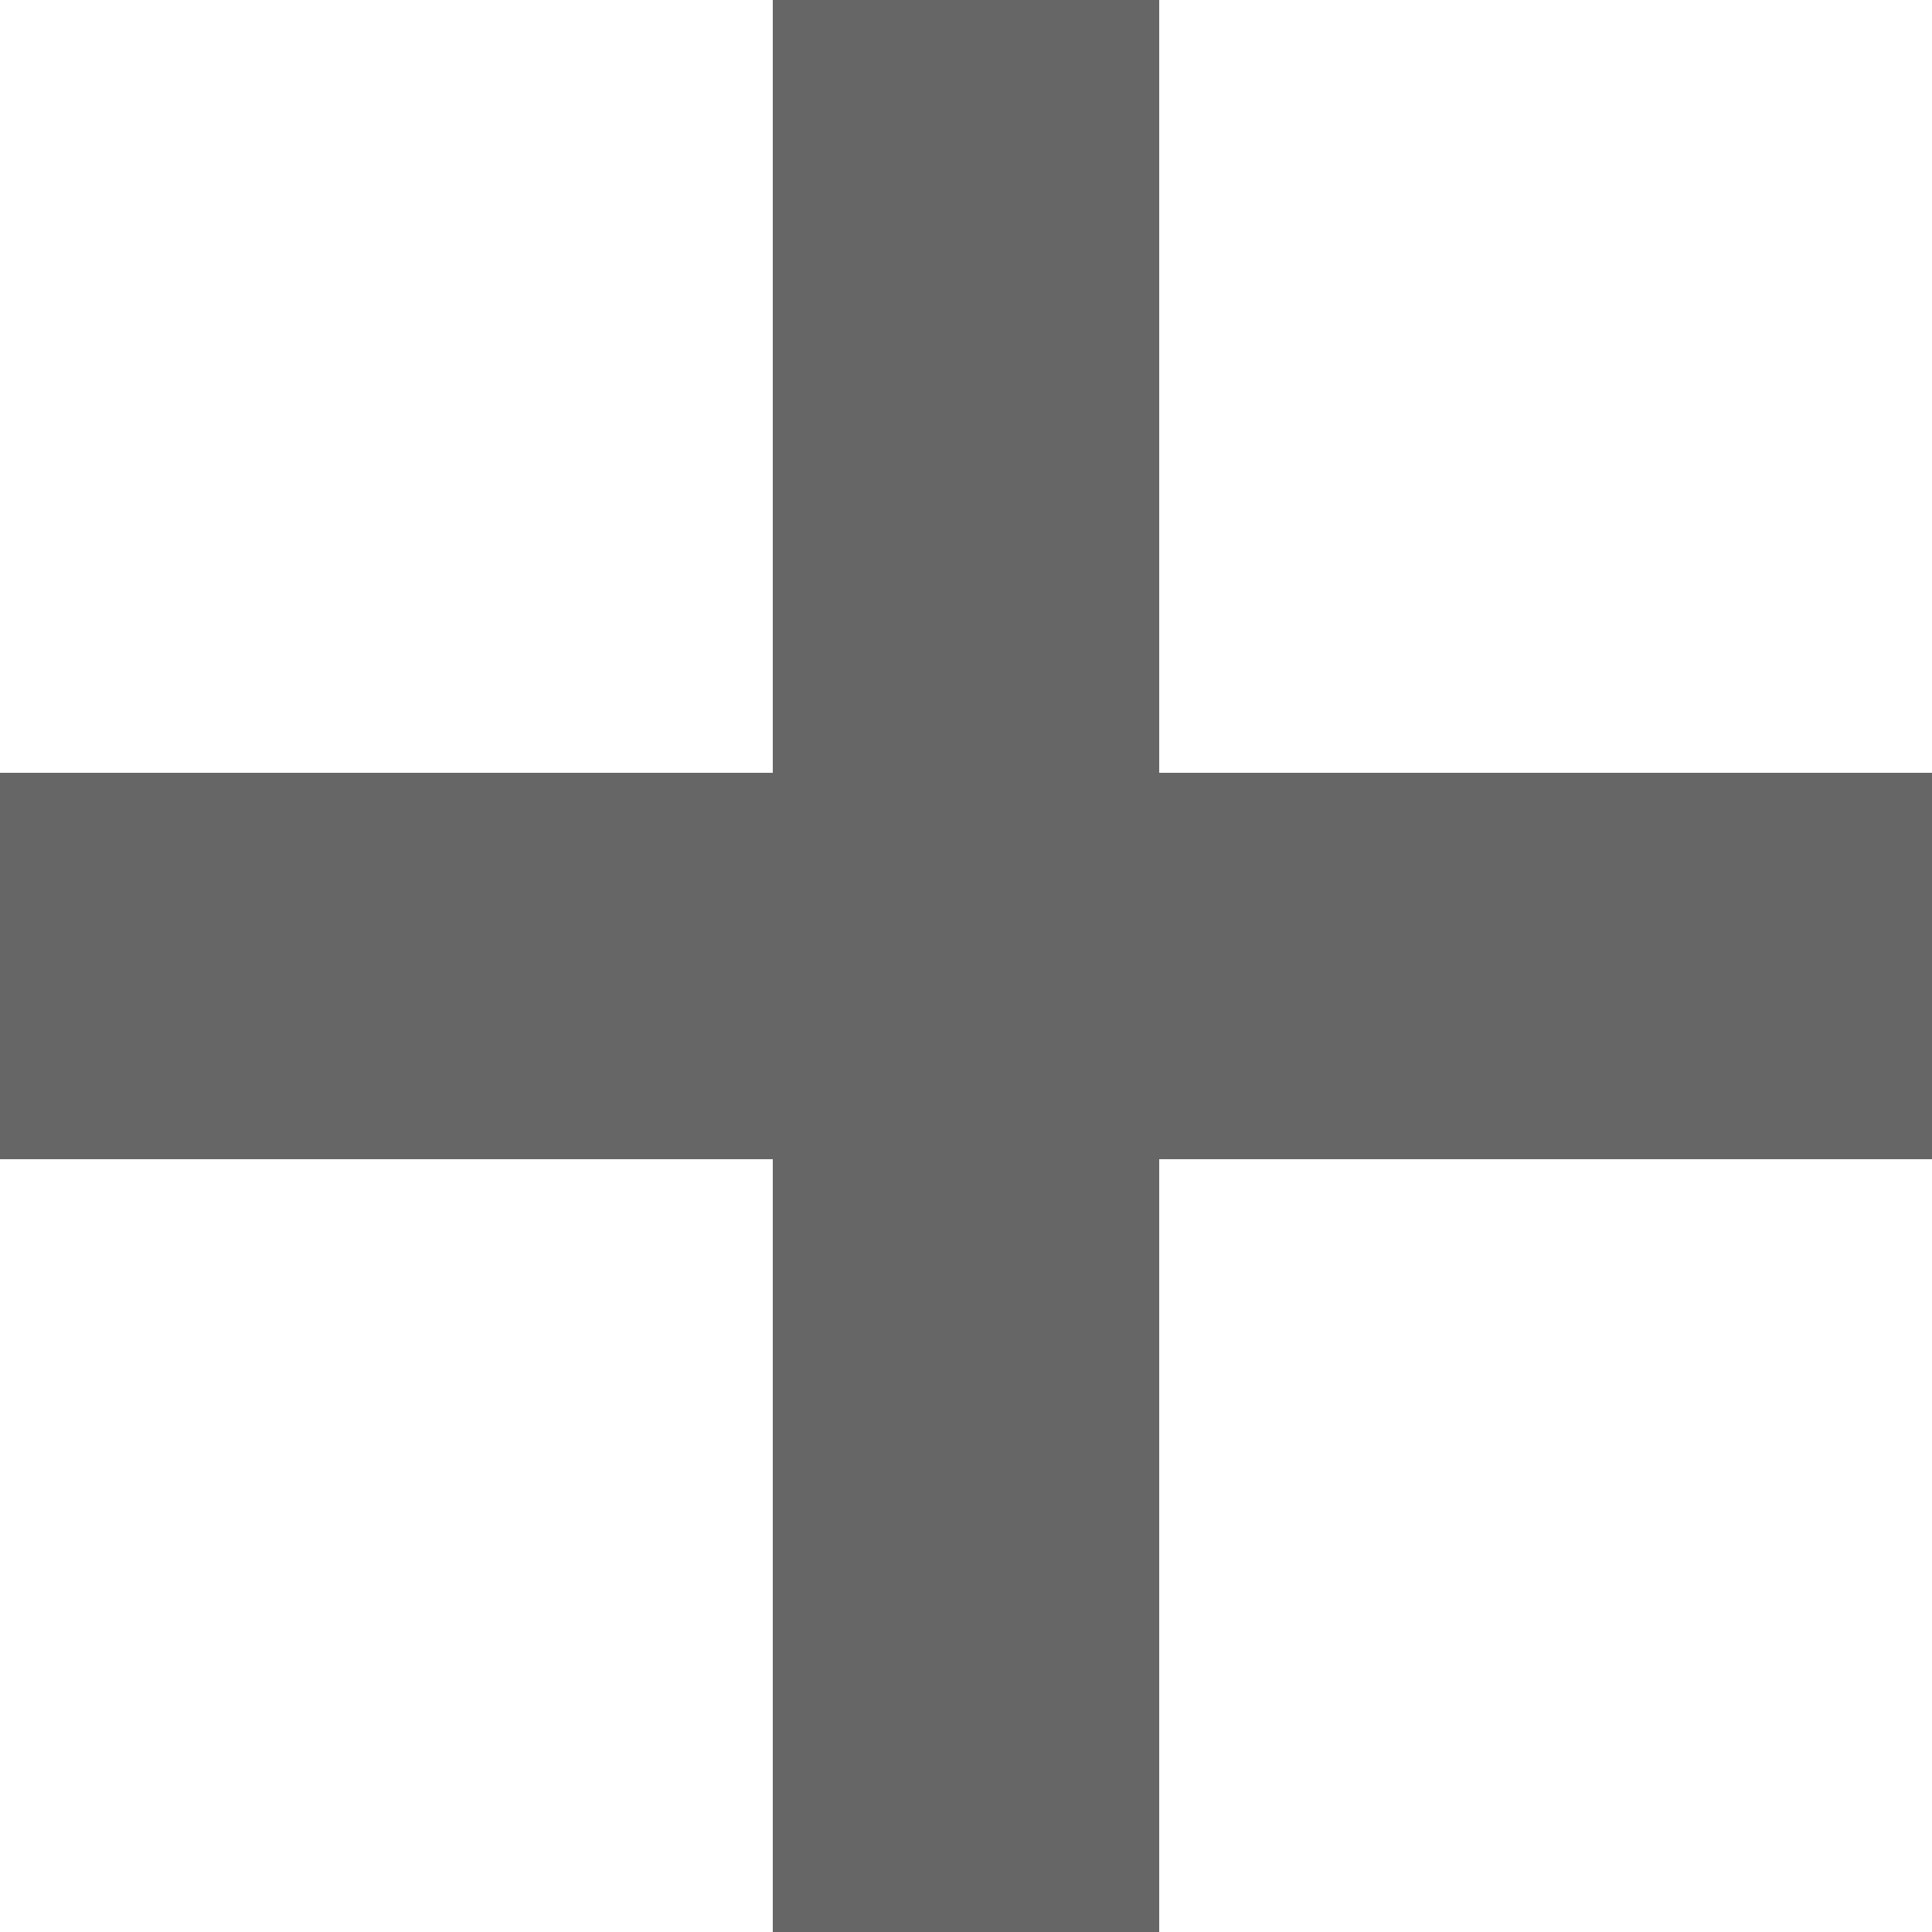
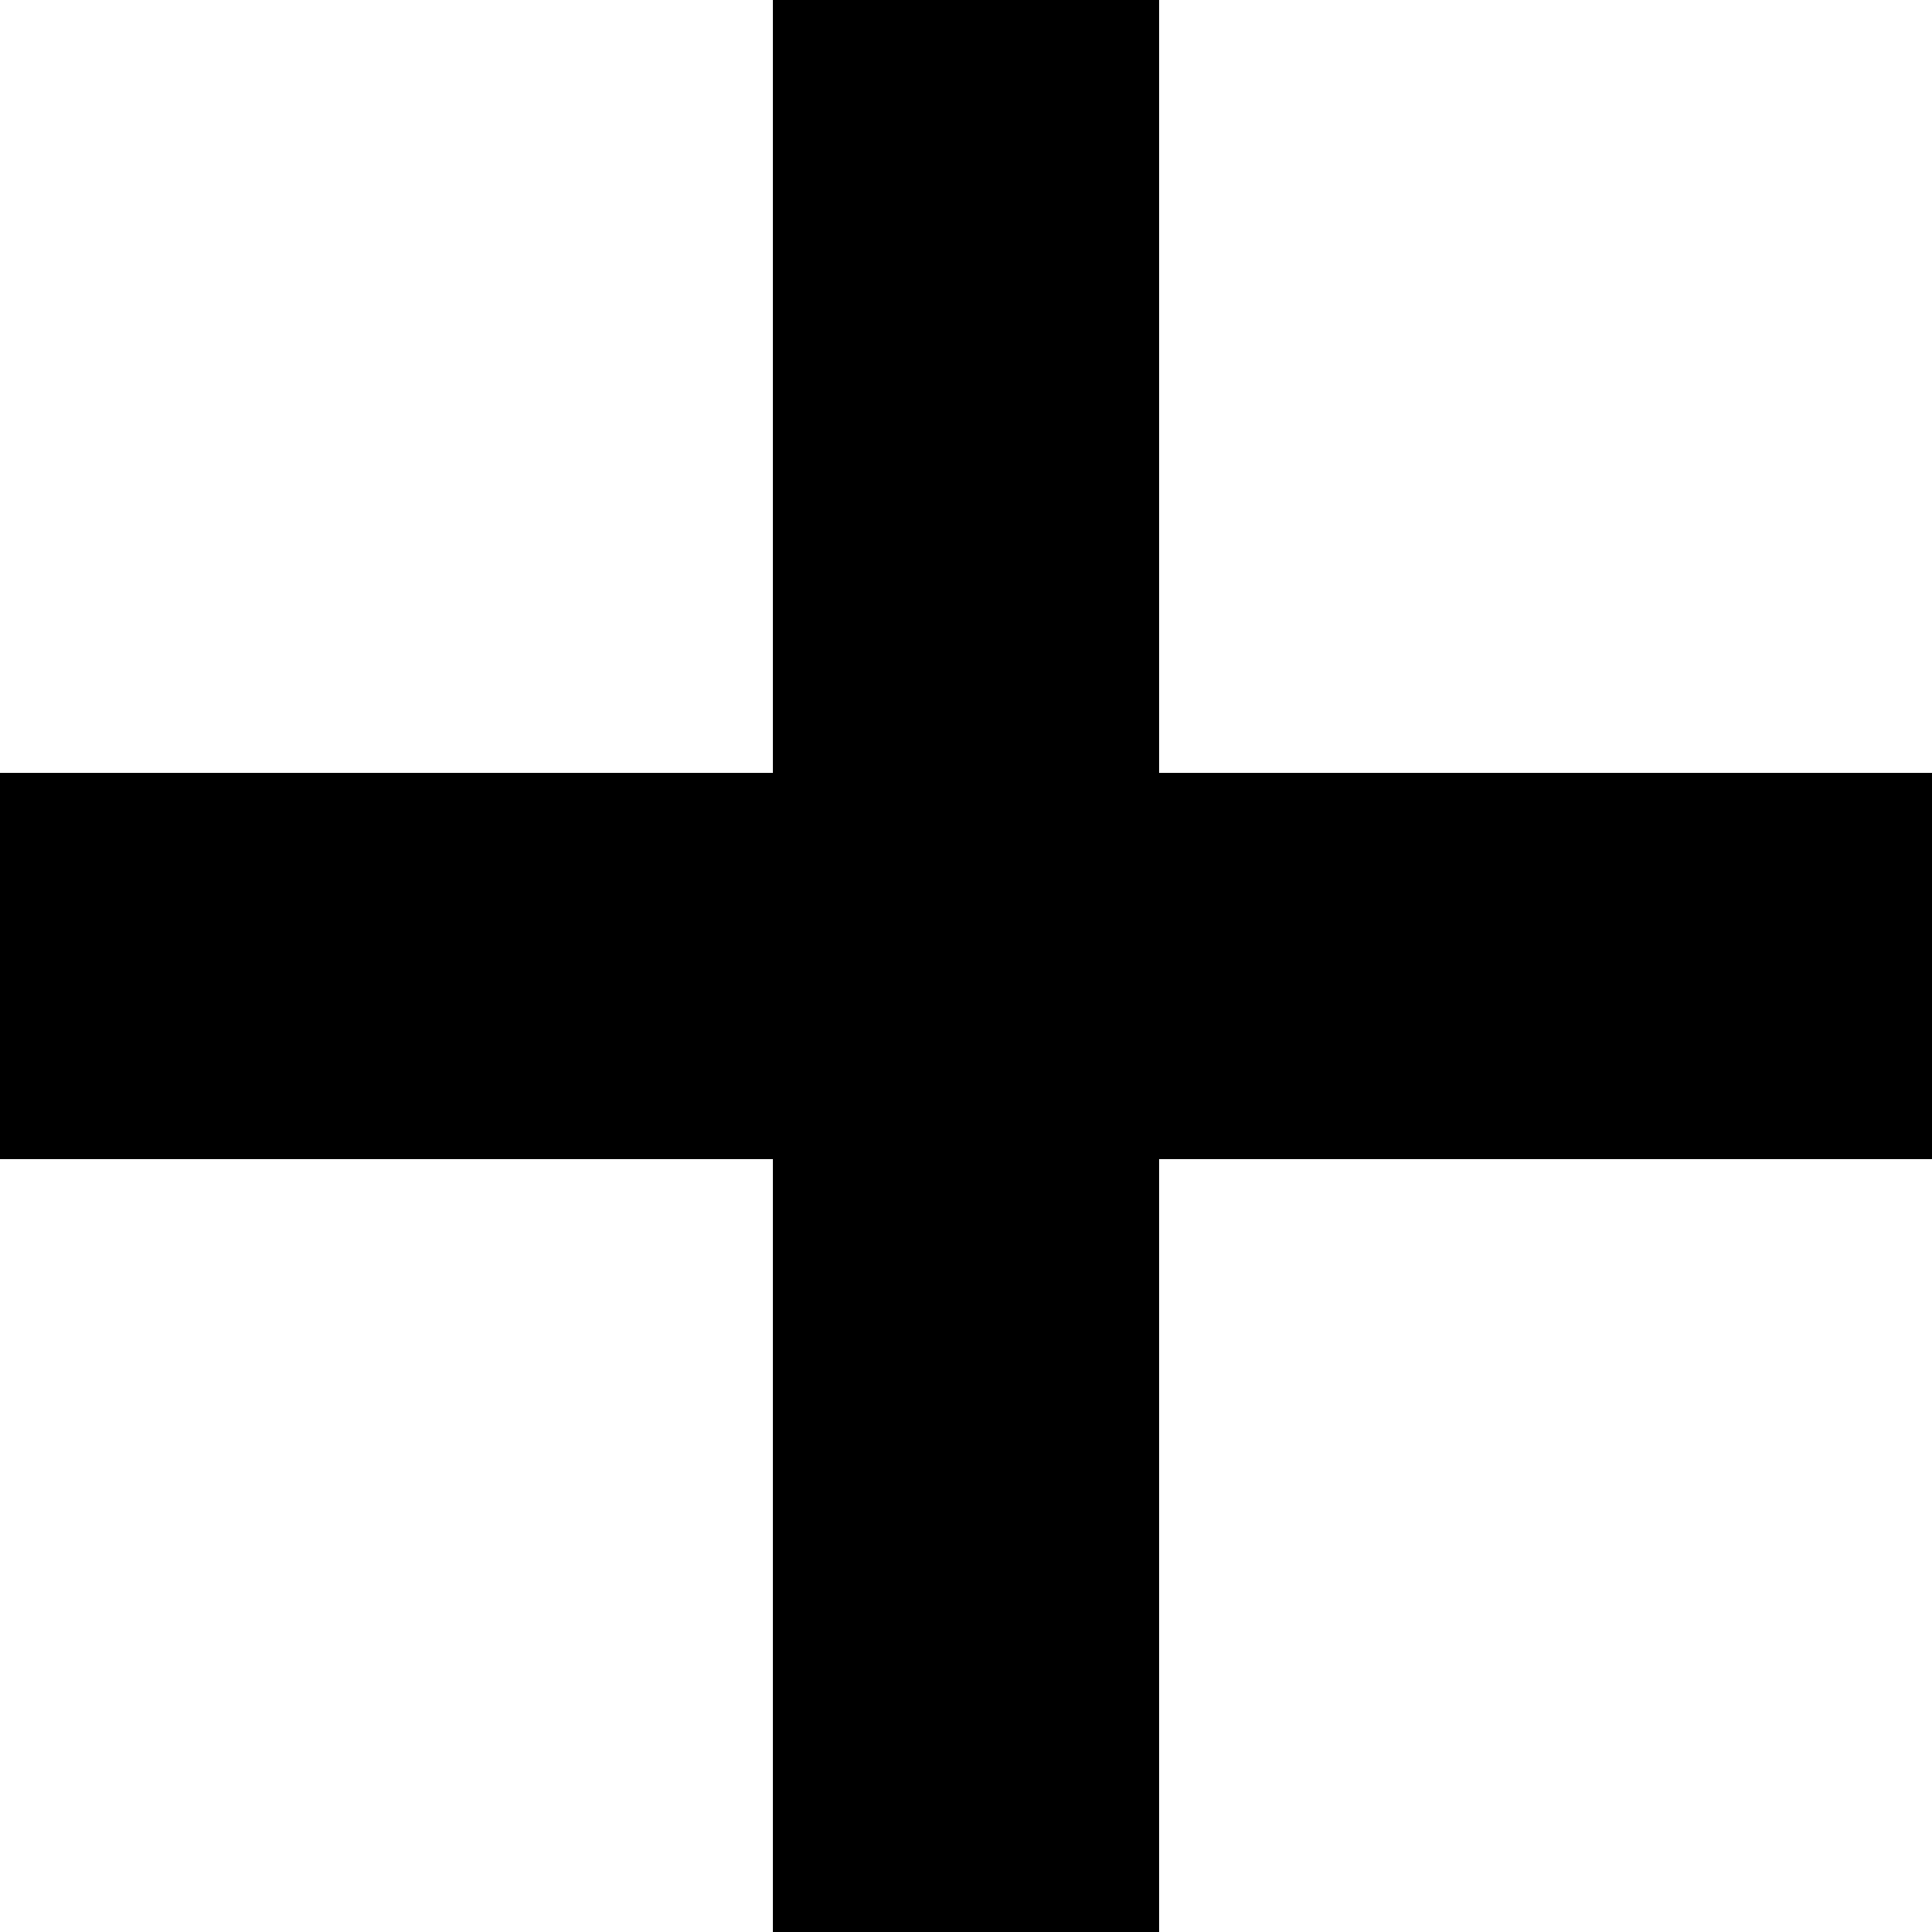
<svg xmlns="http://www.w3.org/2000/svg" version="1.1" id="Слой_1" x="0px" y="0px" viewBox="0 0 50 50" style="enable-background:new 0 0 50 50;" xml:space="preserve">
-   <style type="text/css">
- 	.st0{fill:#666666;}
- </style>
-   <rect x="-53.7" y="-16" width="10" height="10" />
-   <rect x="63.4" y="-26" width="30" height="10" />
-   <rect y="20" transform="matrix(6.123234e-17 -1 1 6.123234e-17 0 50)" class="st0" width="50" height="10" />
-   <rect x="-35" y="6.3" width="10" height="10" />
-   <rect y="20" class="st0" width="50" height="10" />
+   <rect y="20" transform="matrix(6.123234e-17 -1 1 6.123234e-17 0 50)" width="50" height="10" />
+   <rect y="20" width="50" height="10" />
</svg>
